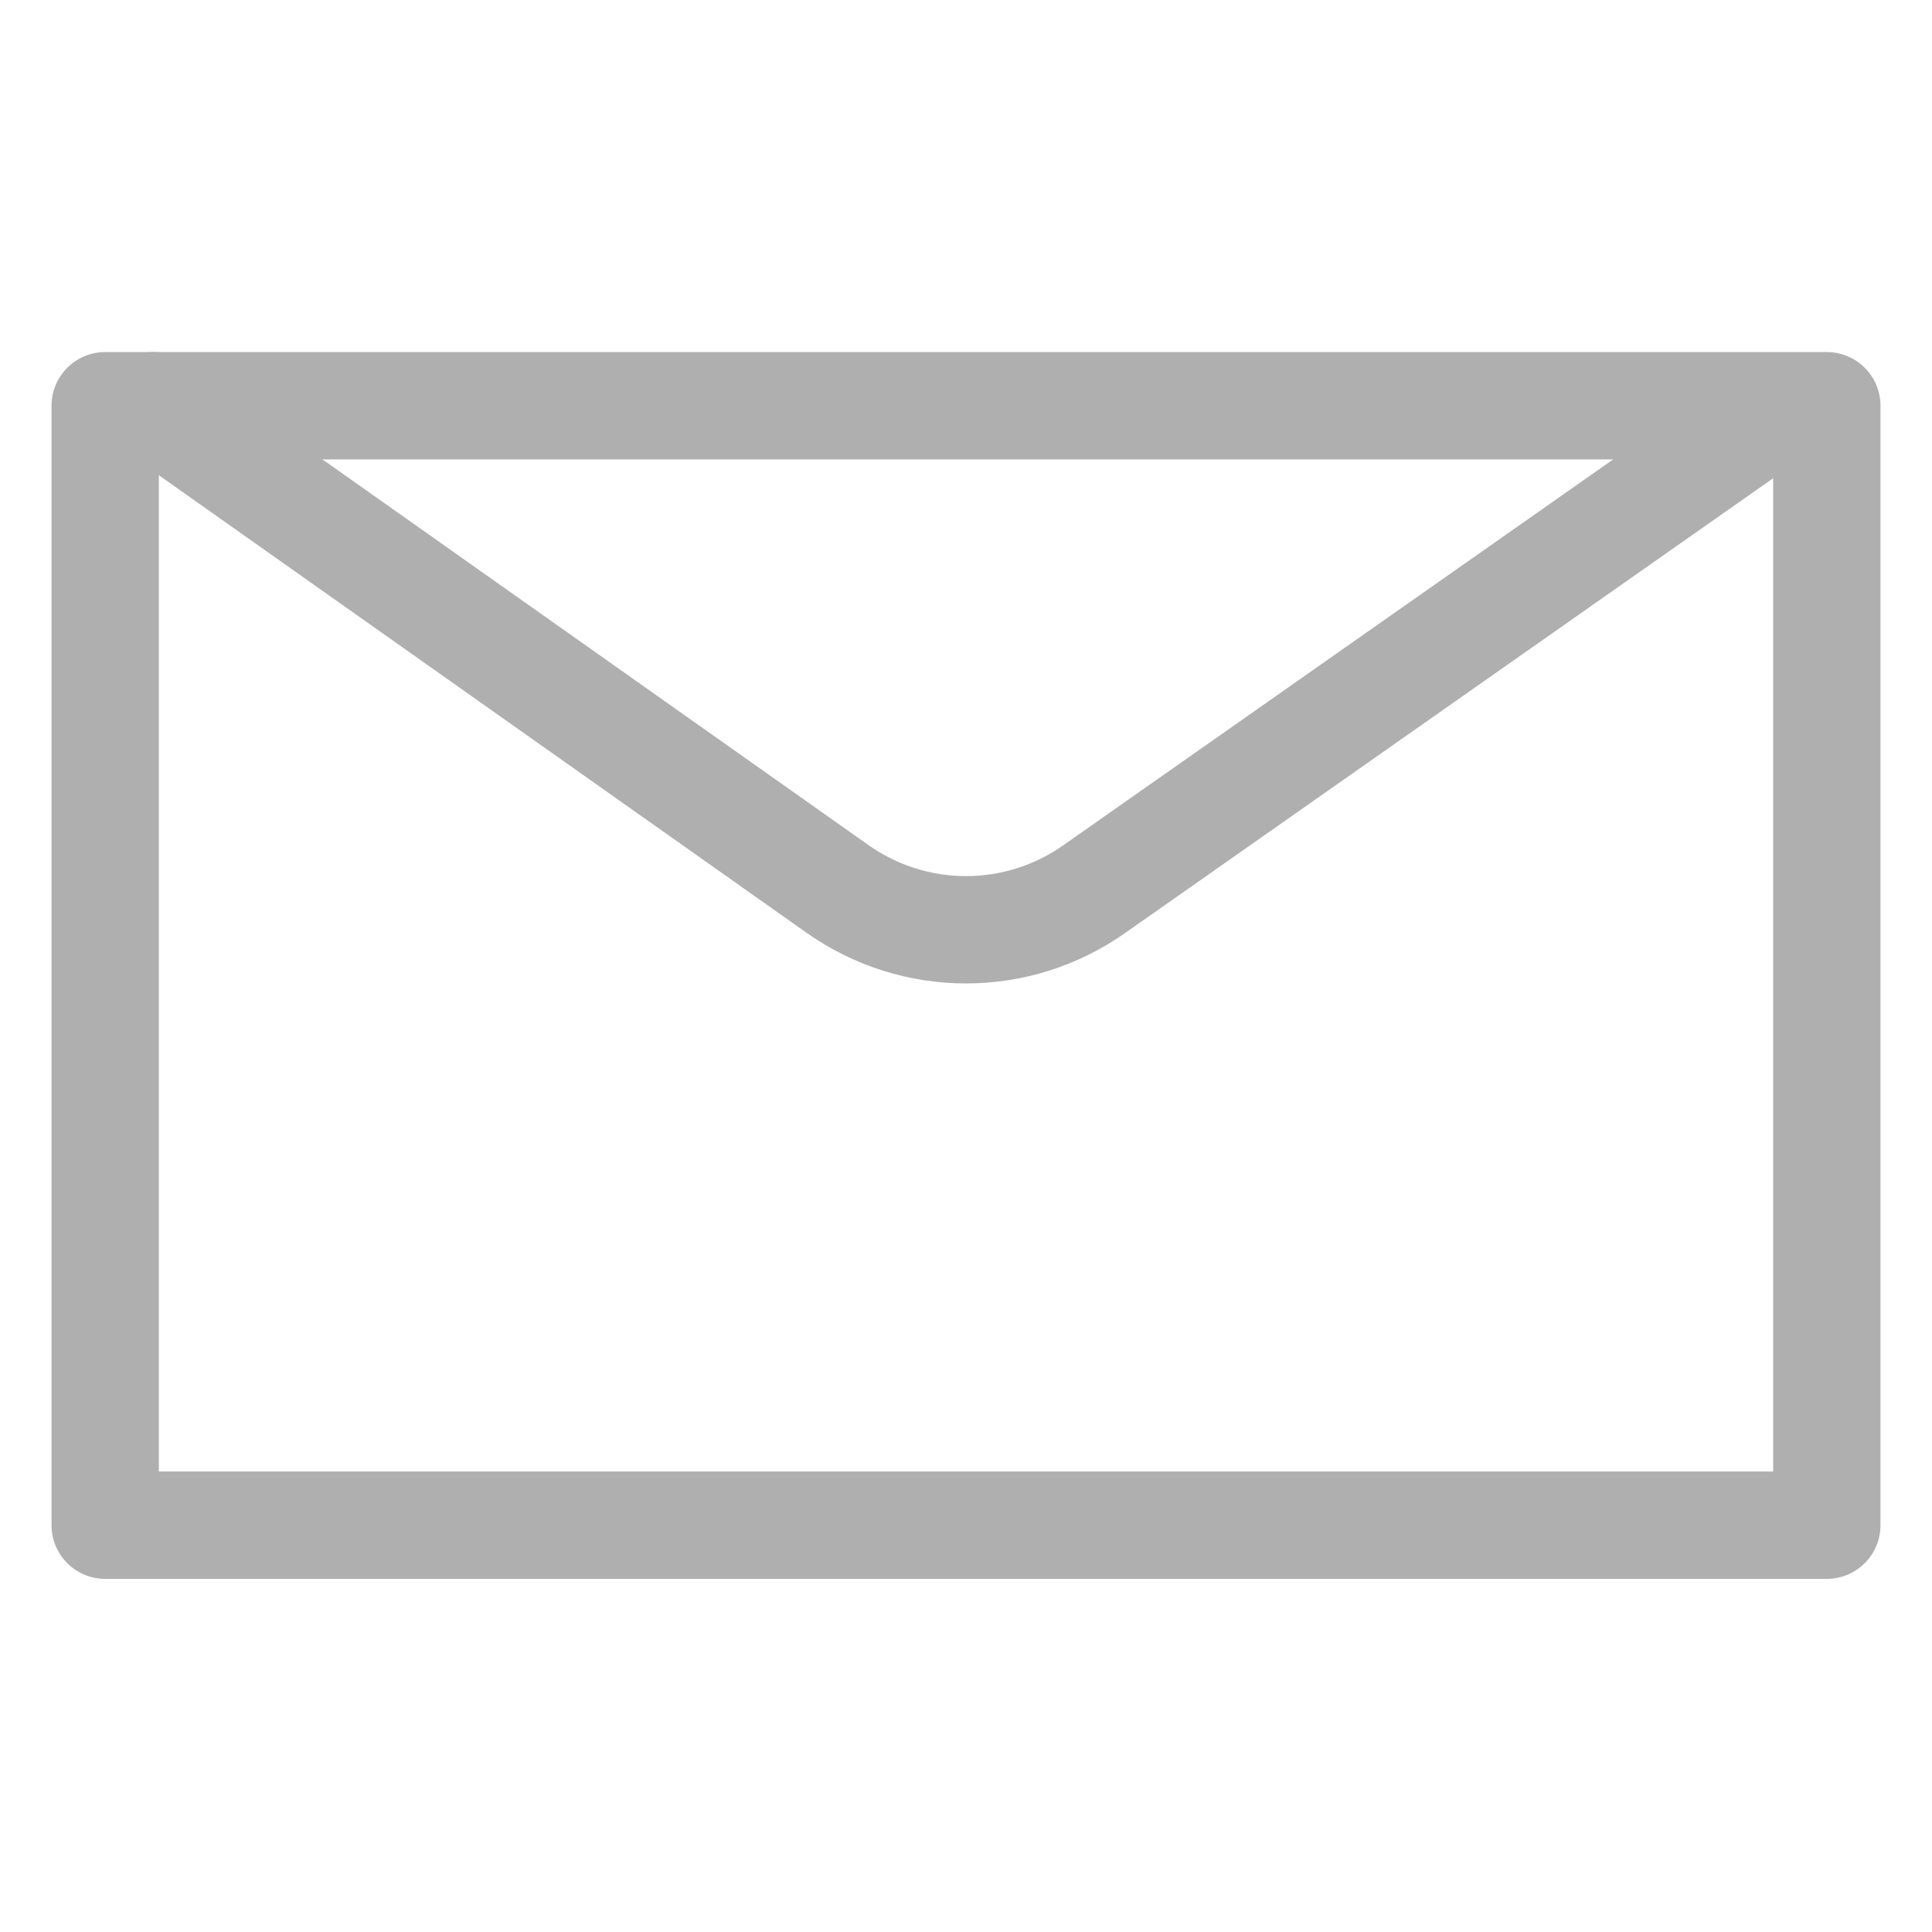
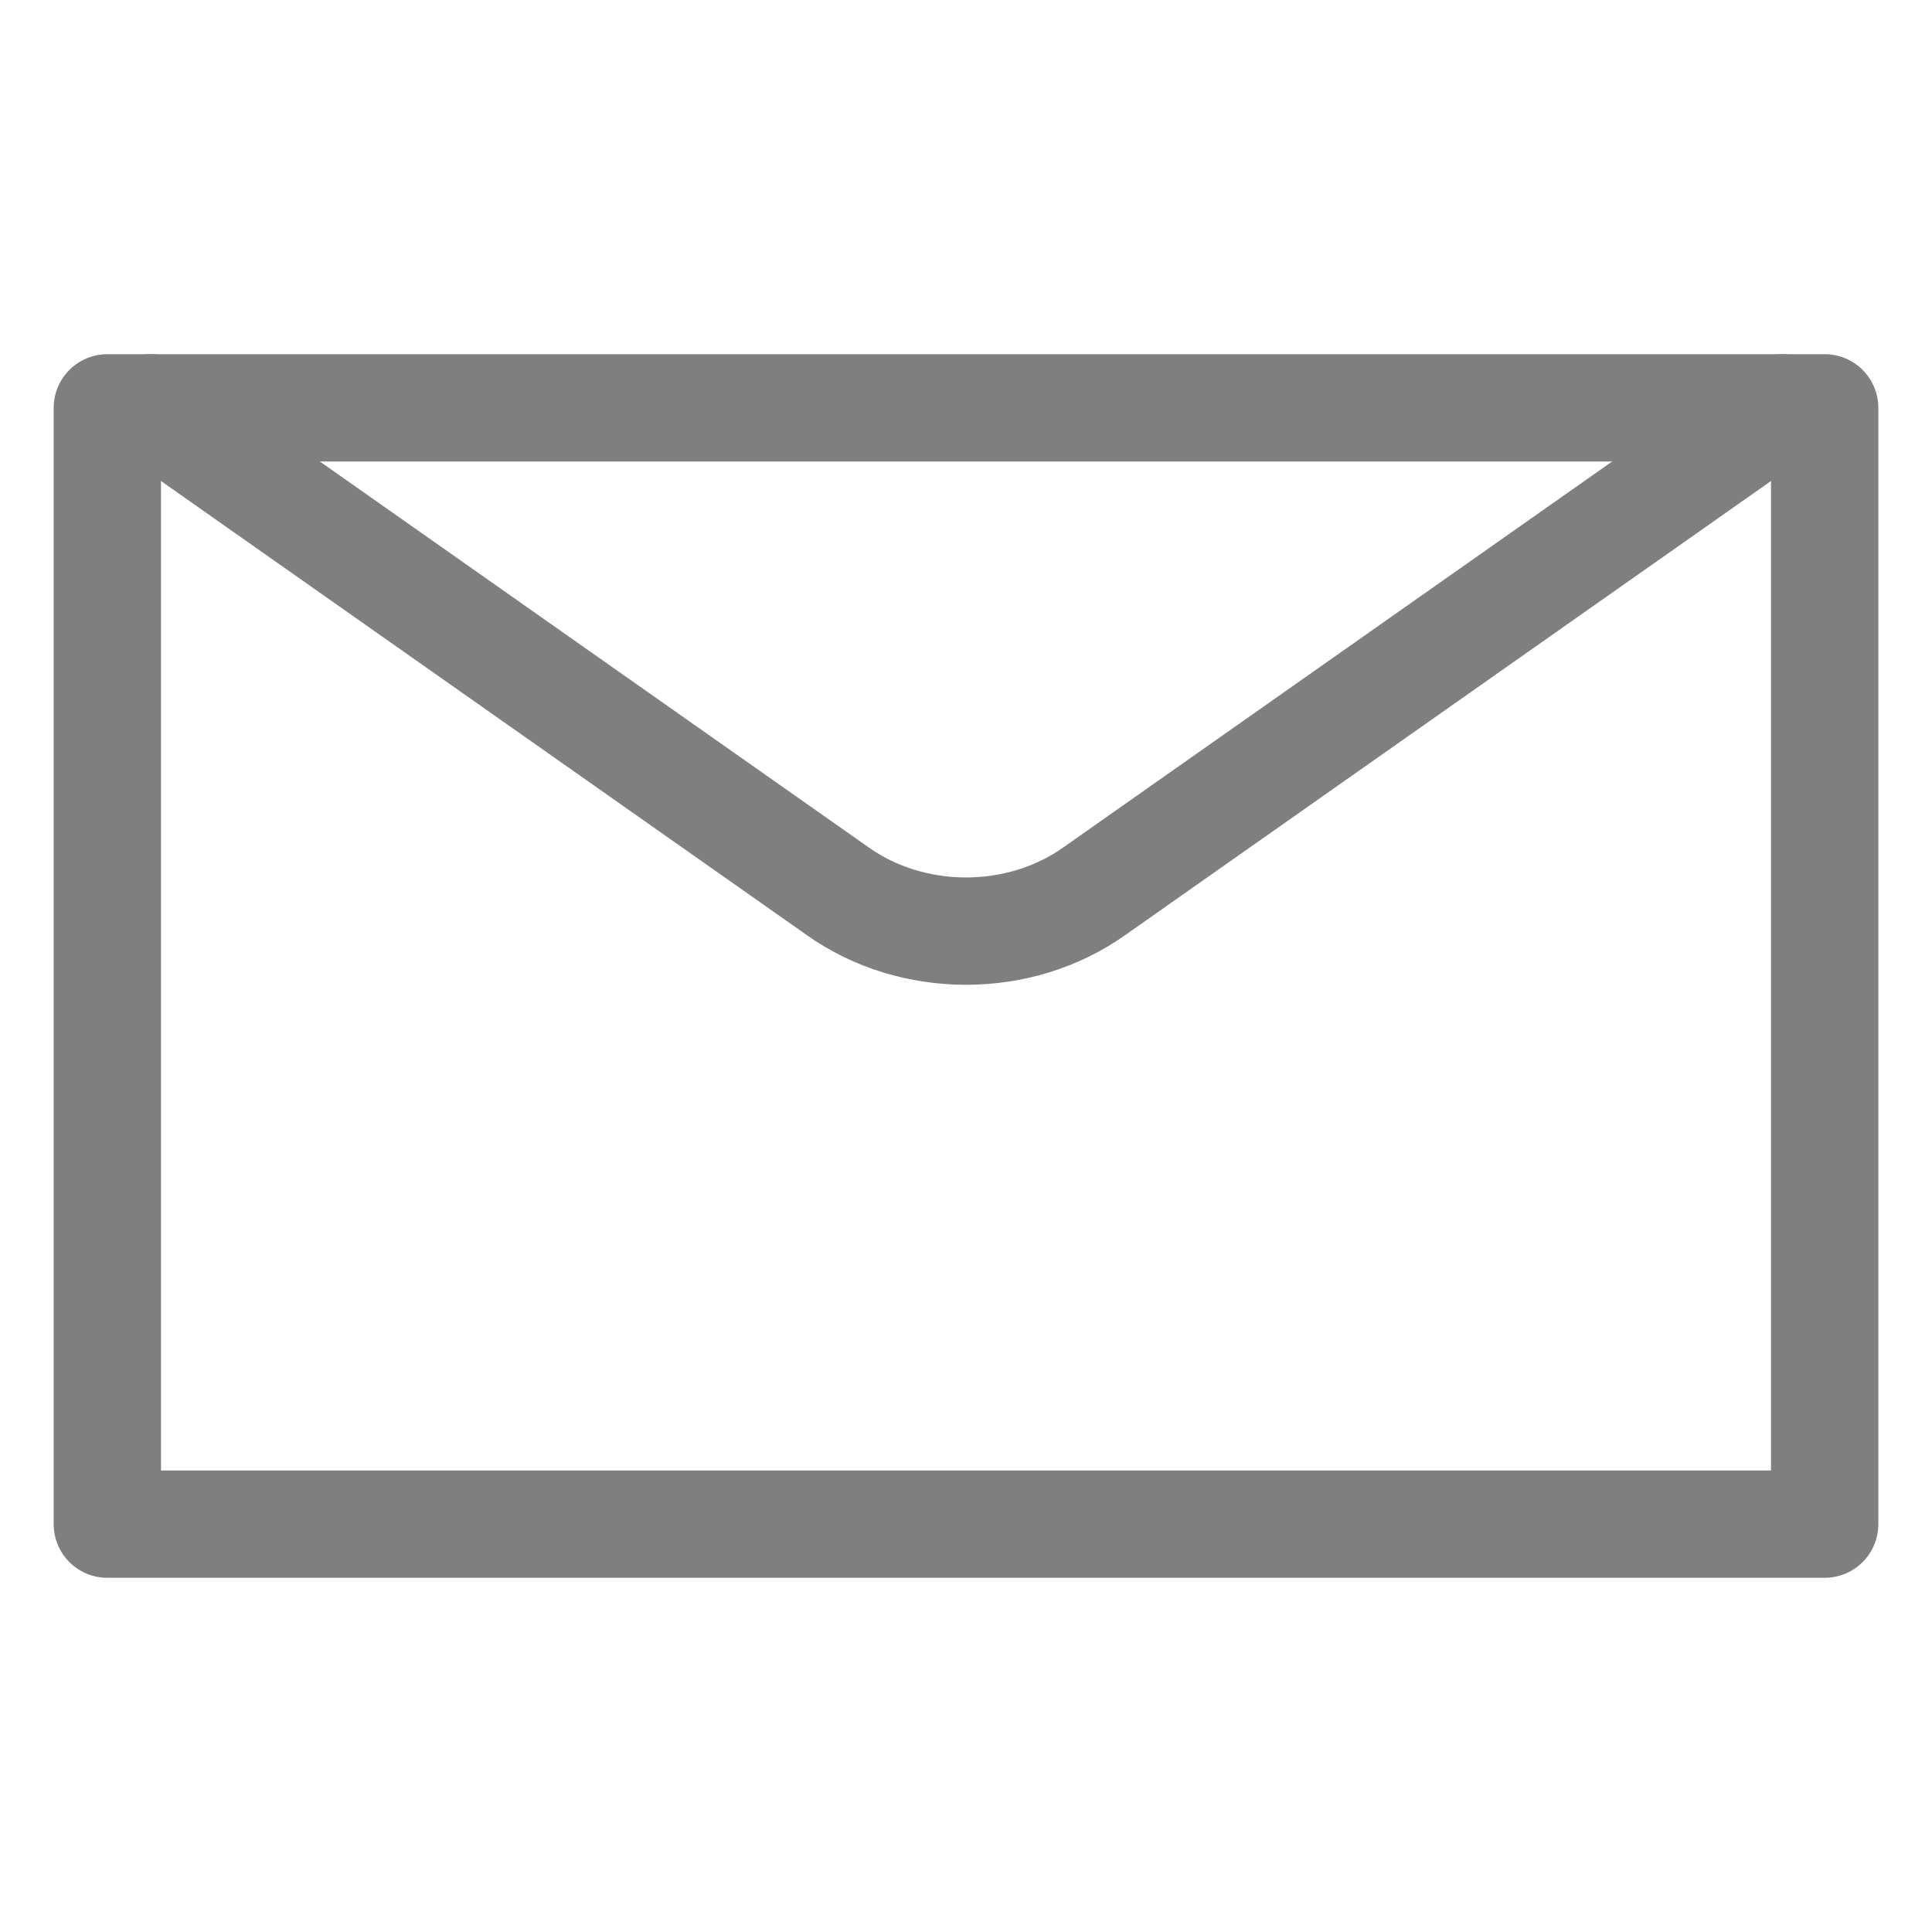
- <svg xmlns="http://www.w3.org/2000/svg" id="a" viewBox="0 0 18 18">
-   <defs>
-     <style>.b{fill:none;stroke:#afafaf;stroke-linecap:round;stroke-linejoin:round;}</style>
-   </defs>
-   <rect class="b" x=".98" y="3.78" width="16.04" height="10.43" />
-   <path class="b" d="m1.43,3.78l6.37,4.5c.72.51,1.68.51,2.4,0l6.37-4.47" />
+ <svg xmlns="http://www.w3.org/2000/svg" version="1.1" id="a" x="0px" y="0px" viewBox="0 0 18 18" style="enable-background:new 0 0 18 18;" xml:space="preserve">
+   <style type="text/css">
+ 	.st0{fill:none;stroke:#7F7F7F;stroke-linecap:round;stroke-linejoin:round;}
+ </style>
+   <rect x="1" y="3.8" class="st0" width="16" height="10.4" />
+   <path class="st0" d="M1.4,3.8l6.4,4.5c0.7,0.5,1.7,0.5,2.4,0l6.4-4.5" />
</svg>
